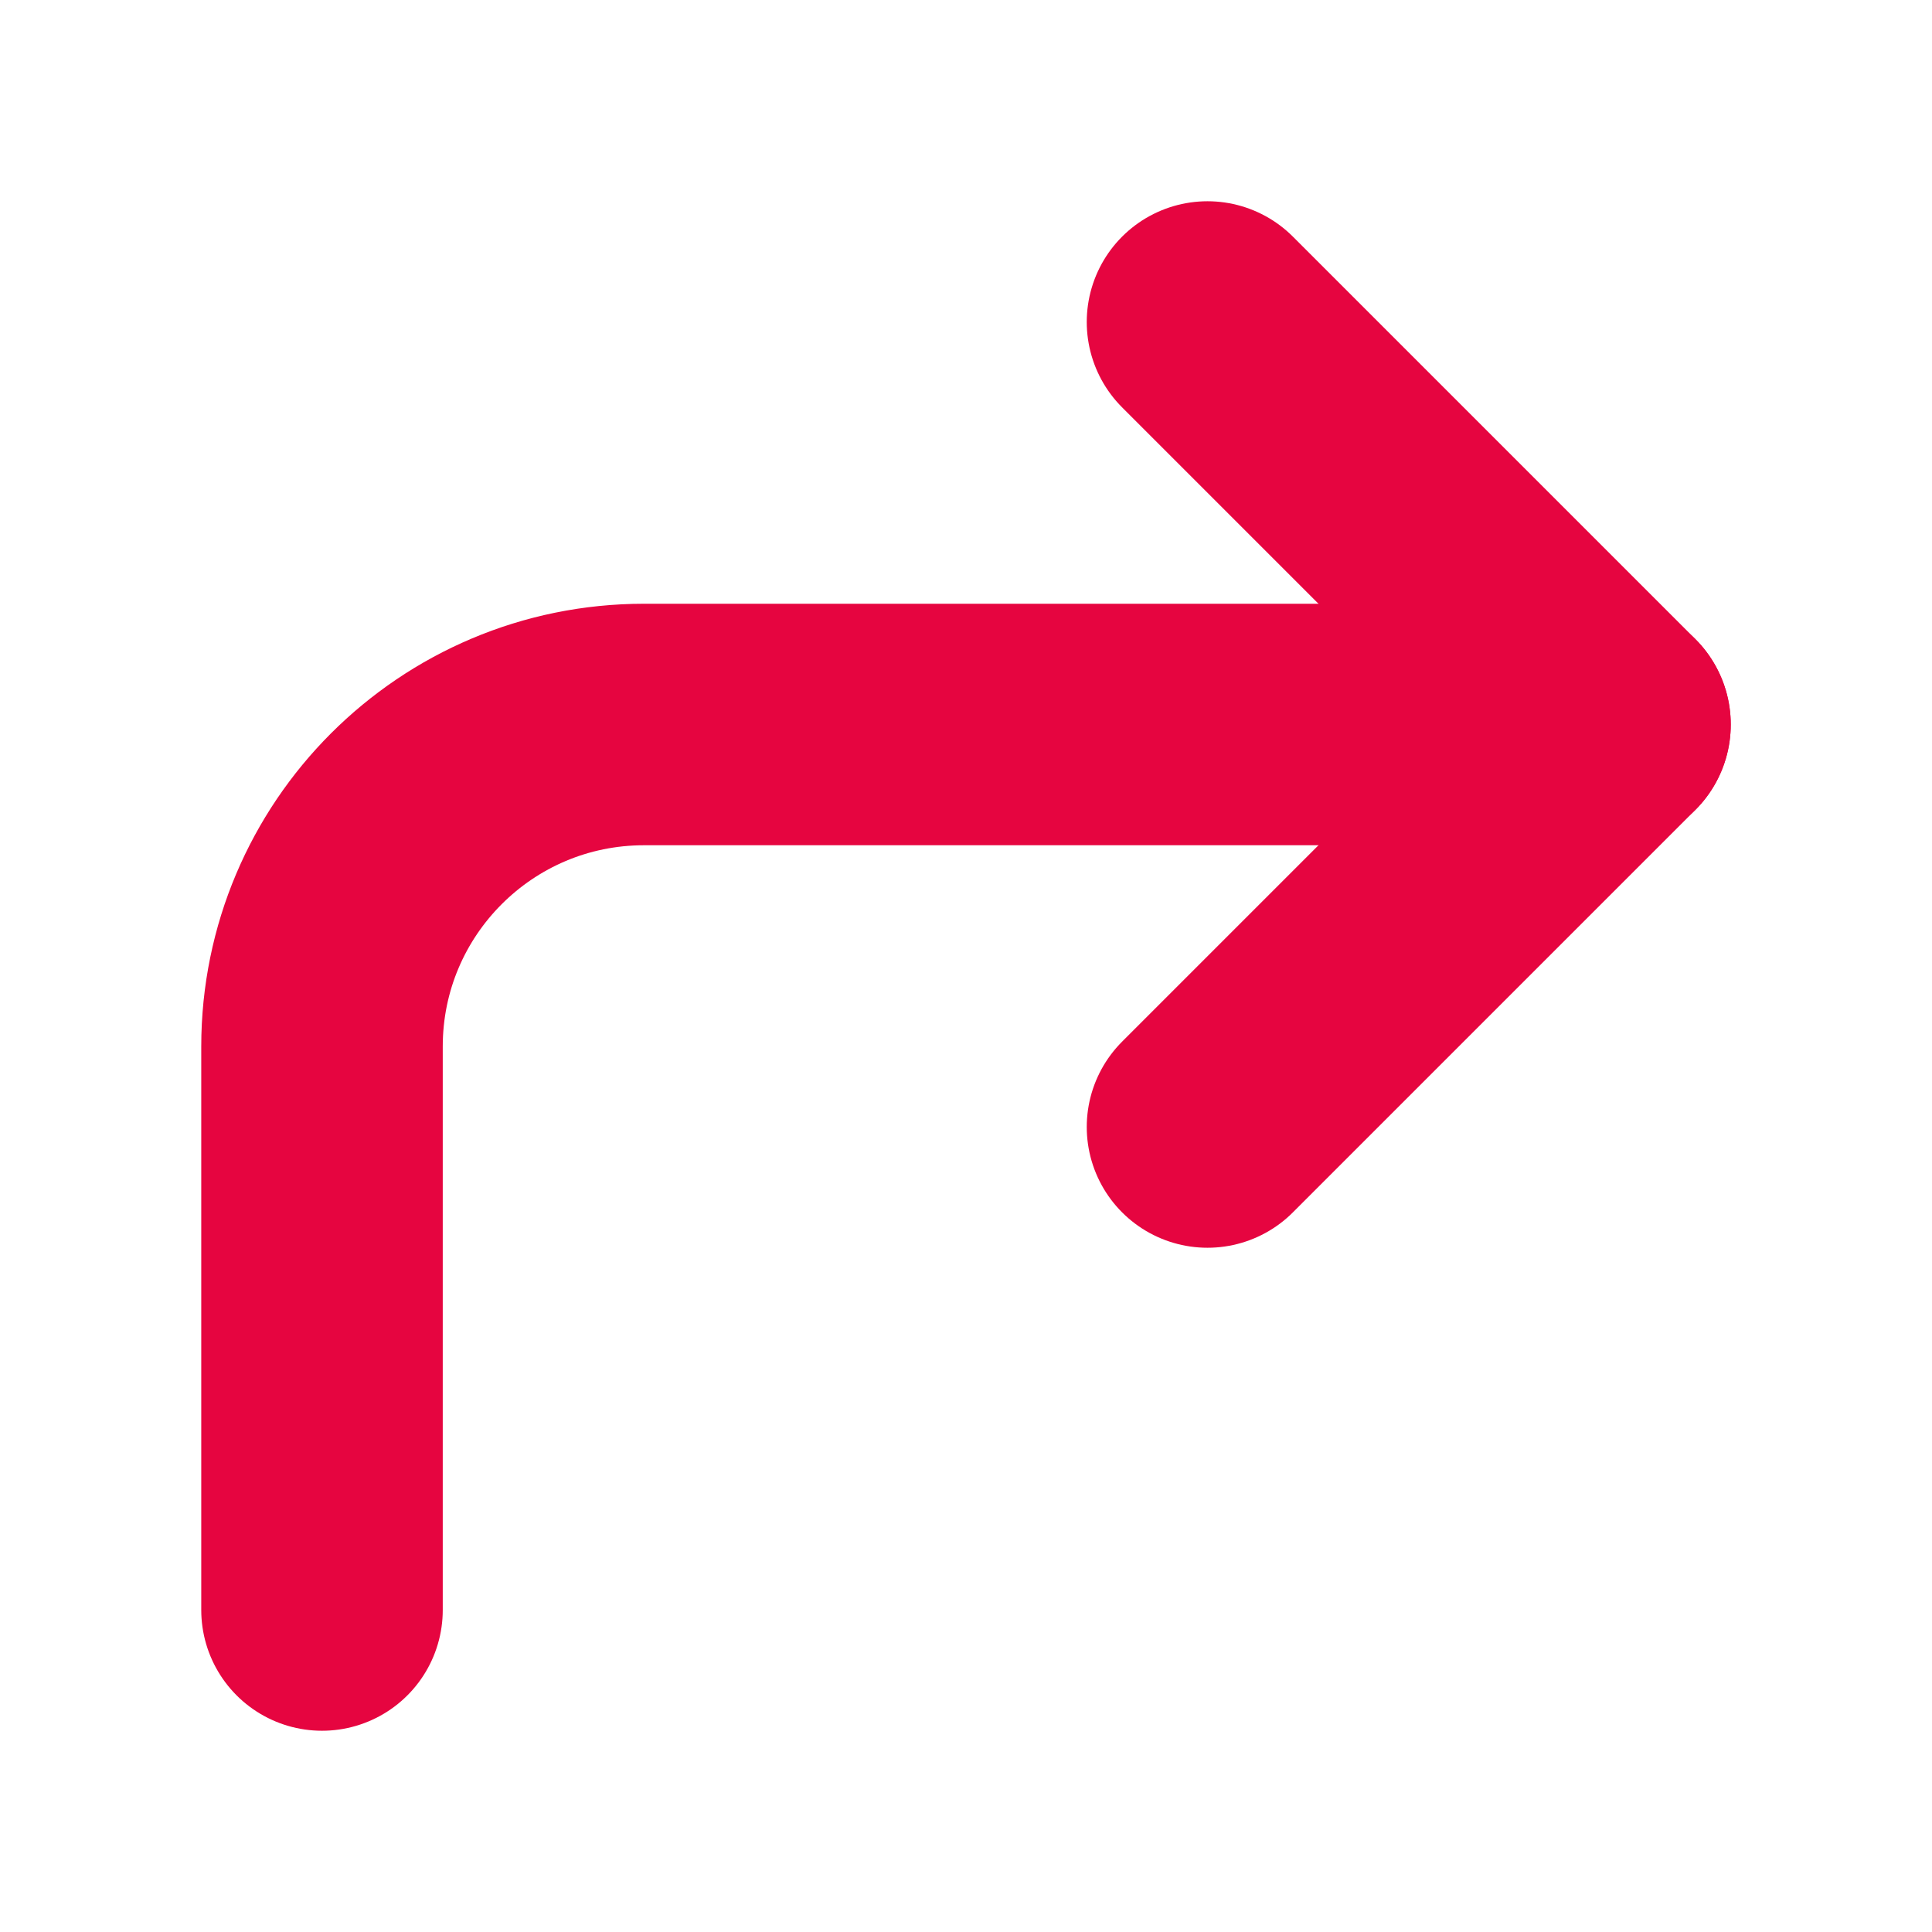
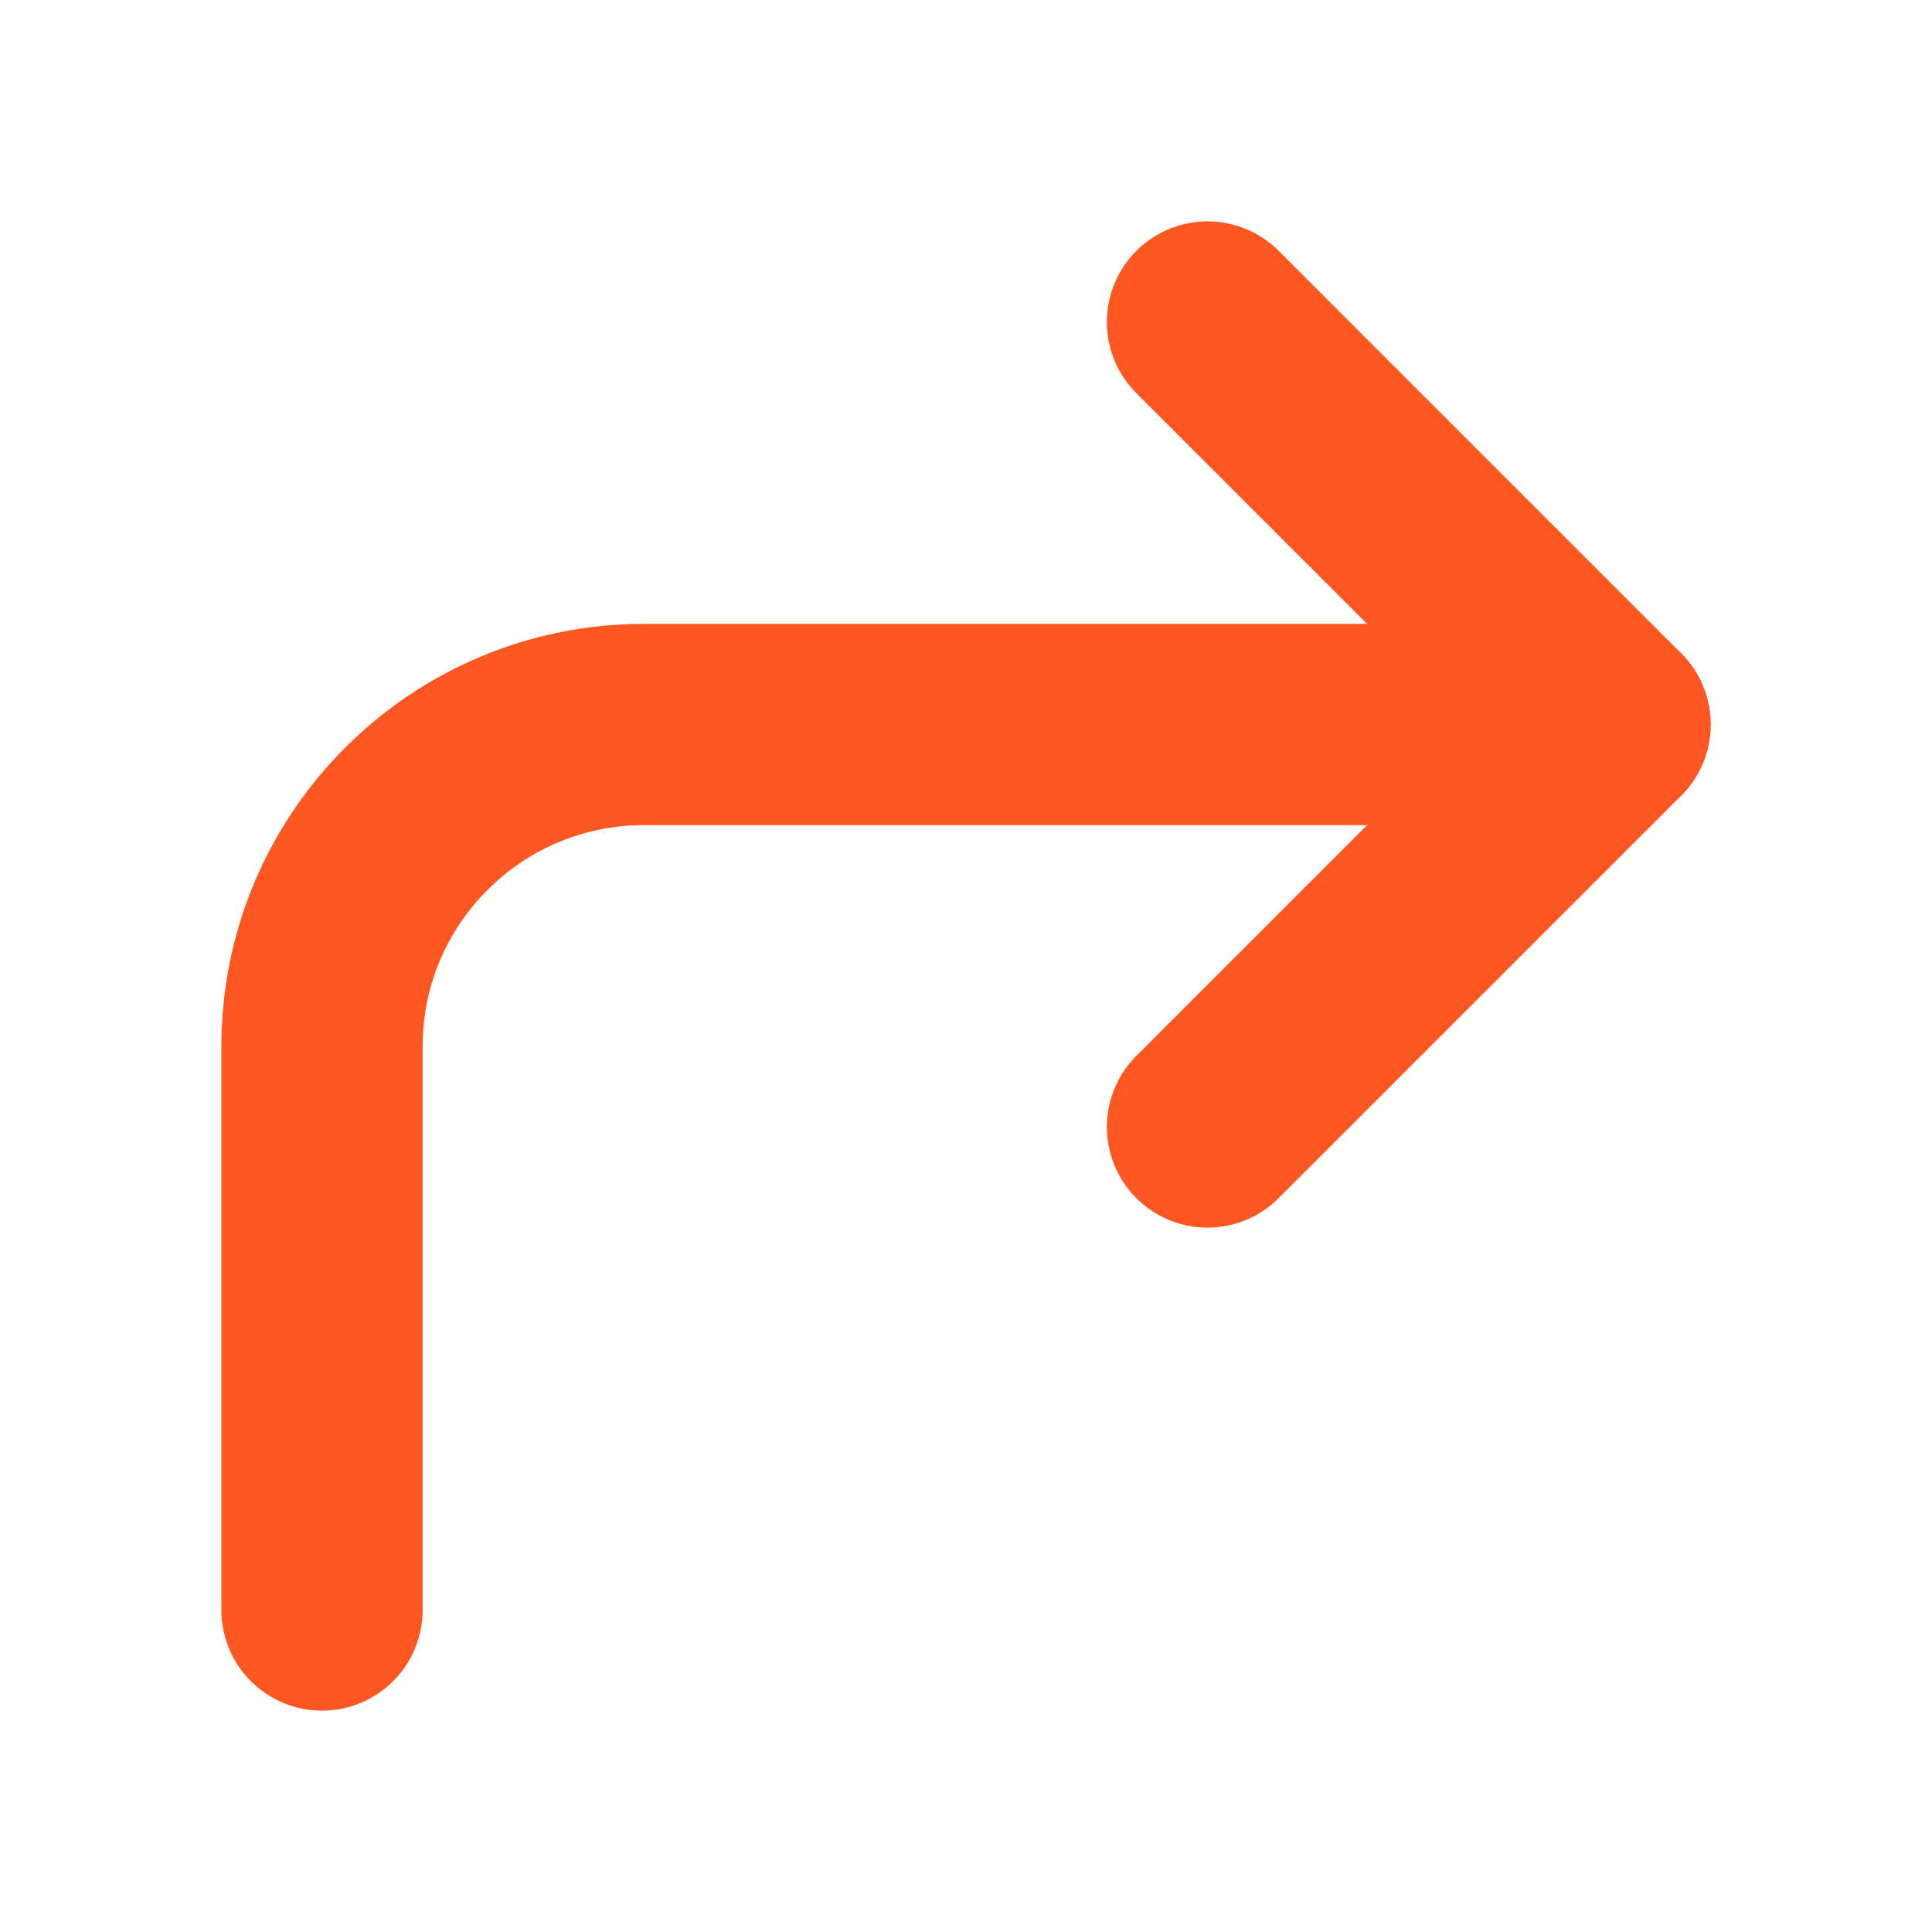
- <svg xmlns="http://www.w3.org/2000/svg" width="32" height="32" viewBox="0 0 24 24" fill="none" stroke="#e60540" stroke-width="3" stroke-linecap="round" stroke-linejoin="round" class="feather feather-corner-up-right">
+ <svg xmlns="http://www.w3.org/2000/svg" width="64" height="64" viewBox="0 0 24 24" fill="none" stroke="#FF5722" stroke-width="2.5" stroke-linecap="round" stroke-linejoin="round" class="feather feather-corner-up-right">
  <polyline points="15 14 20 9 15 4" />
  <path d="M4 20v-7a4 4 0 0 1 4-4h12" />
</svg>
